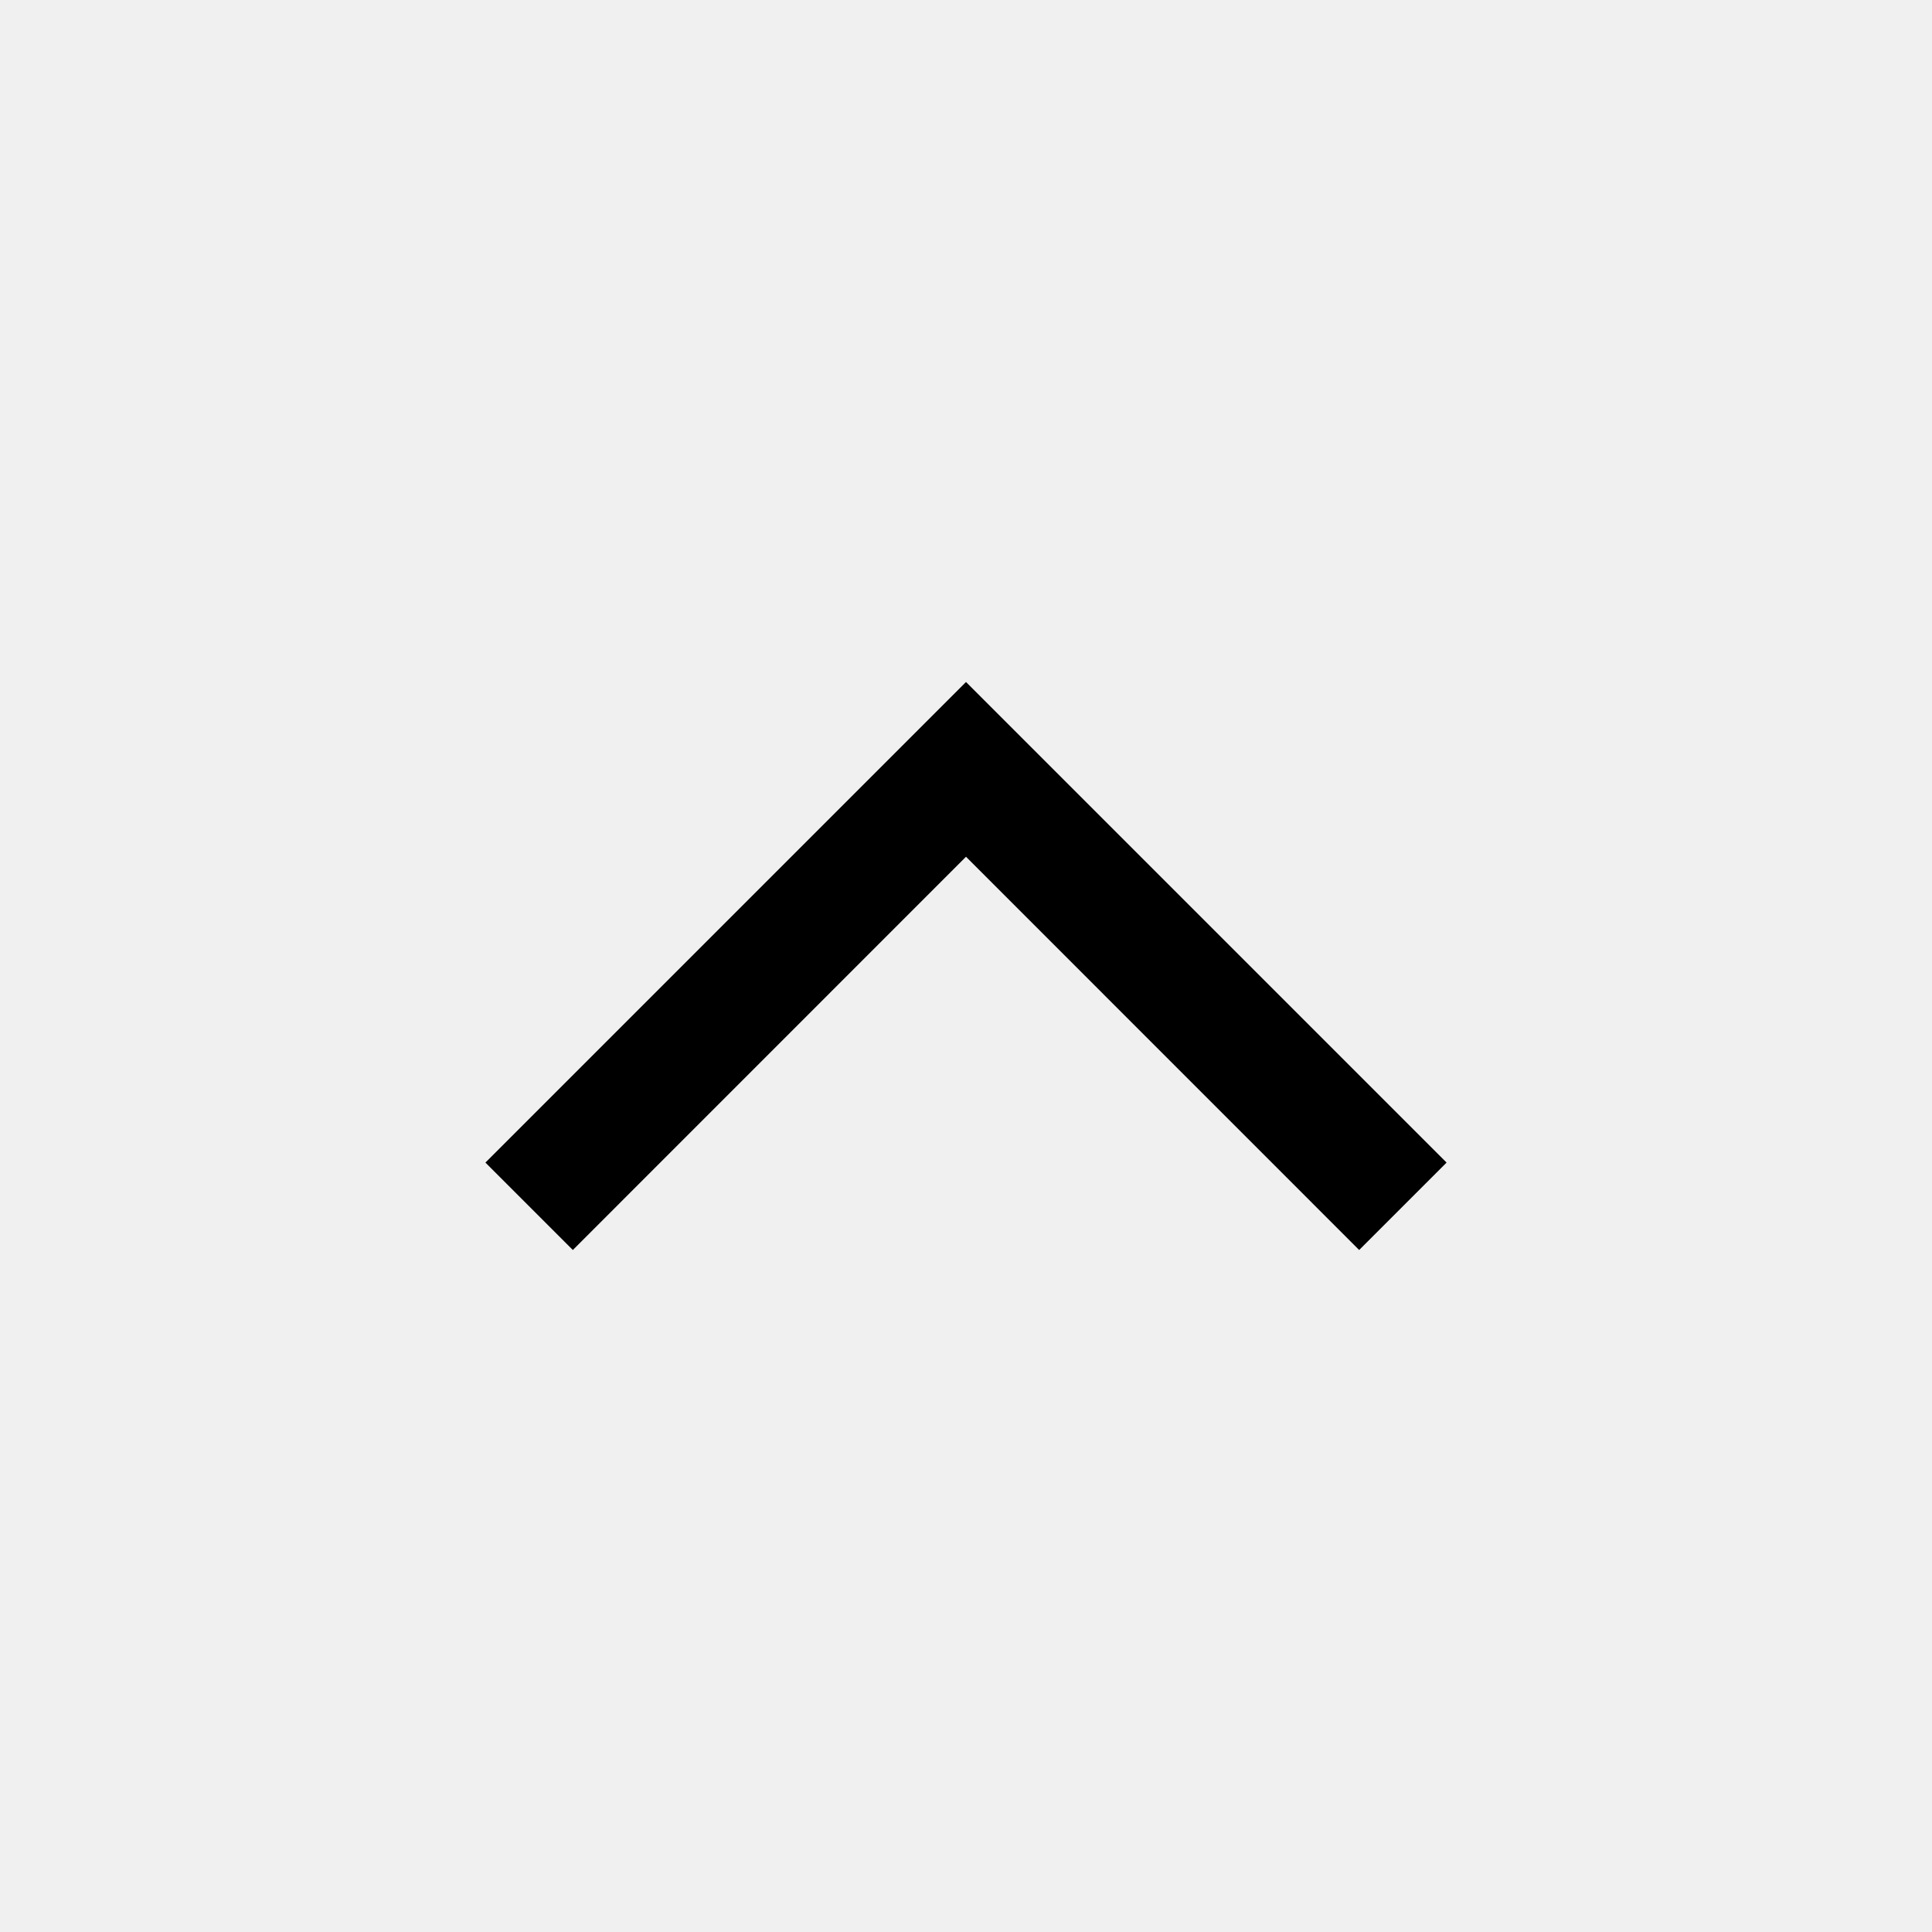
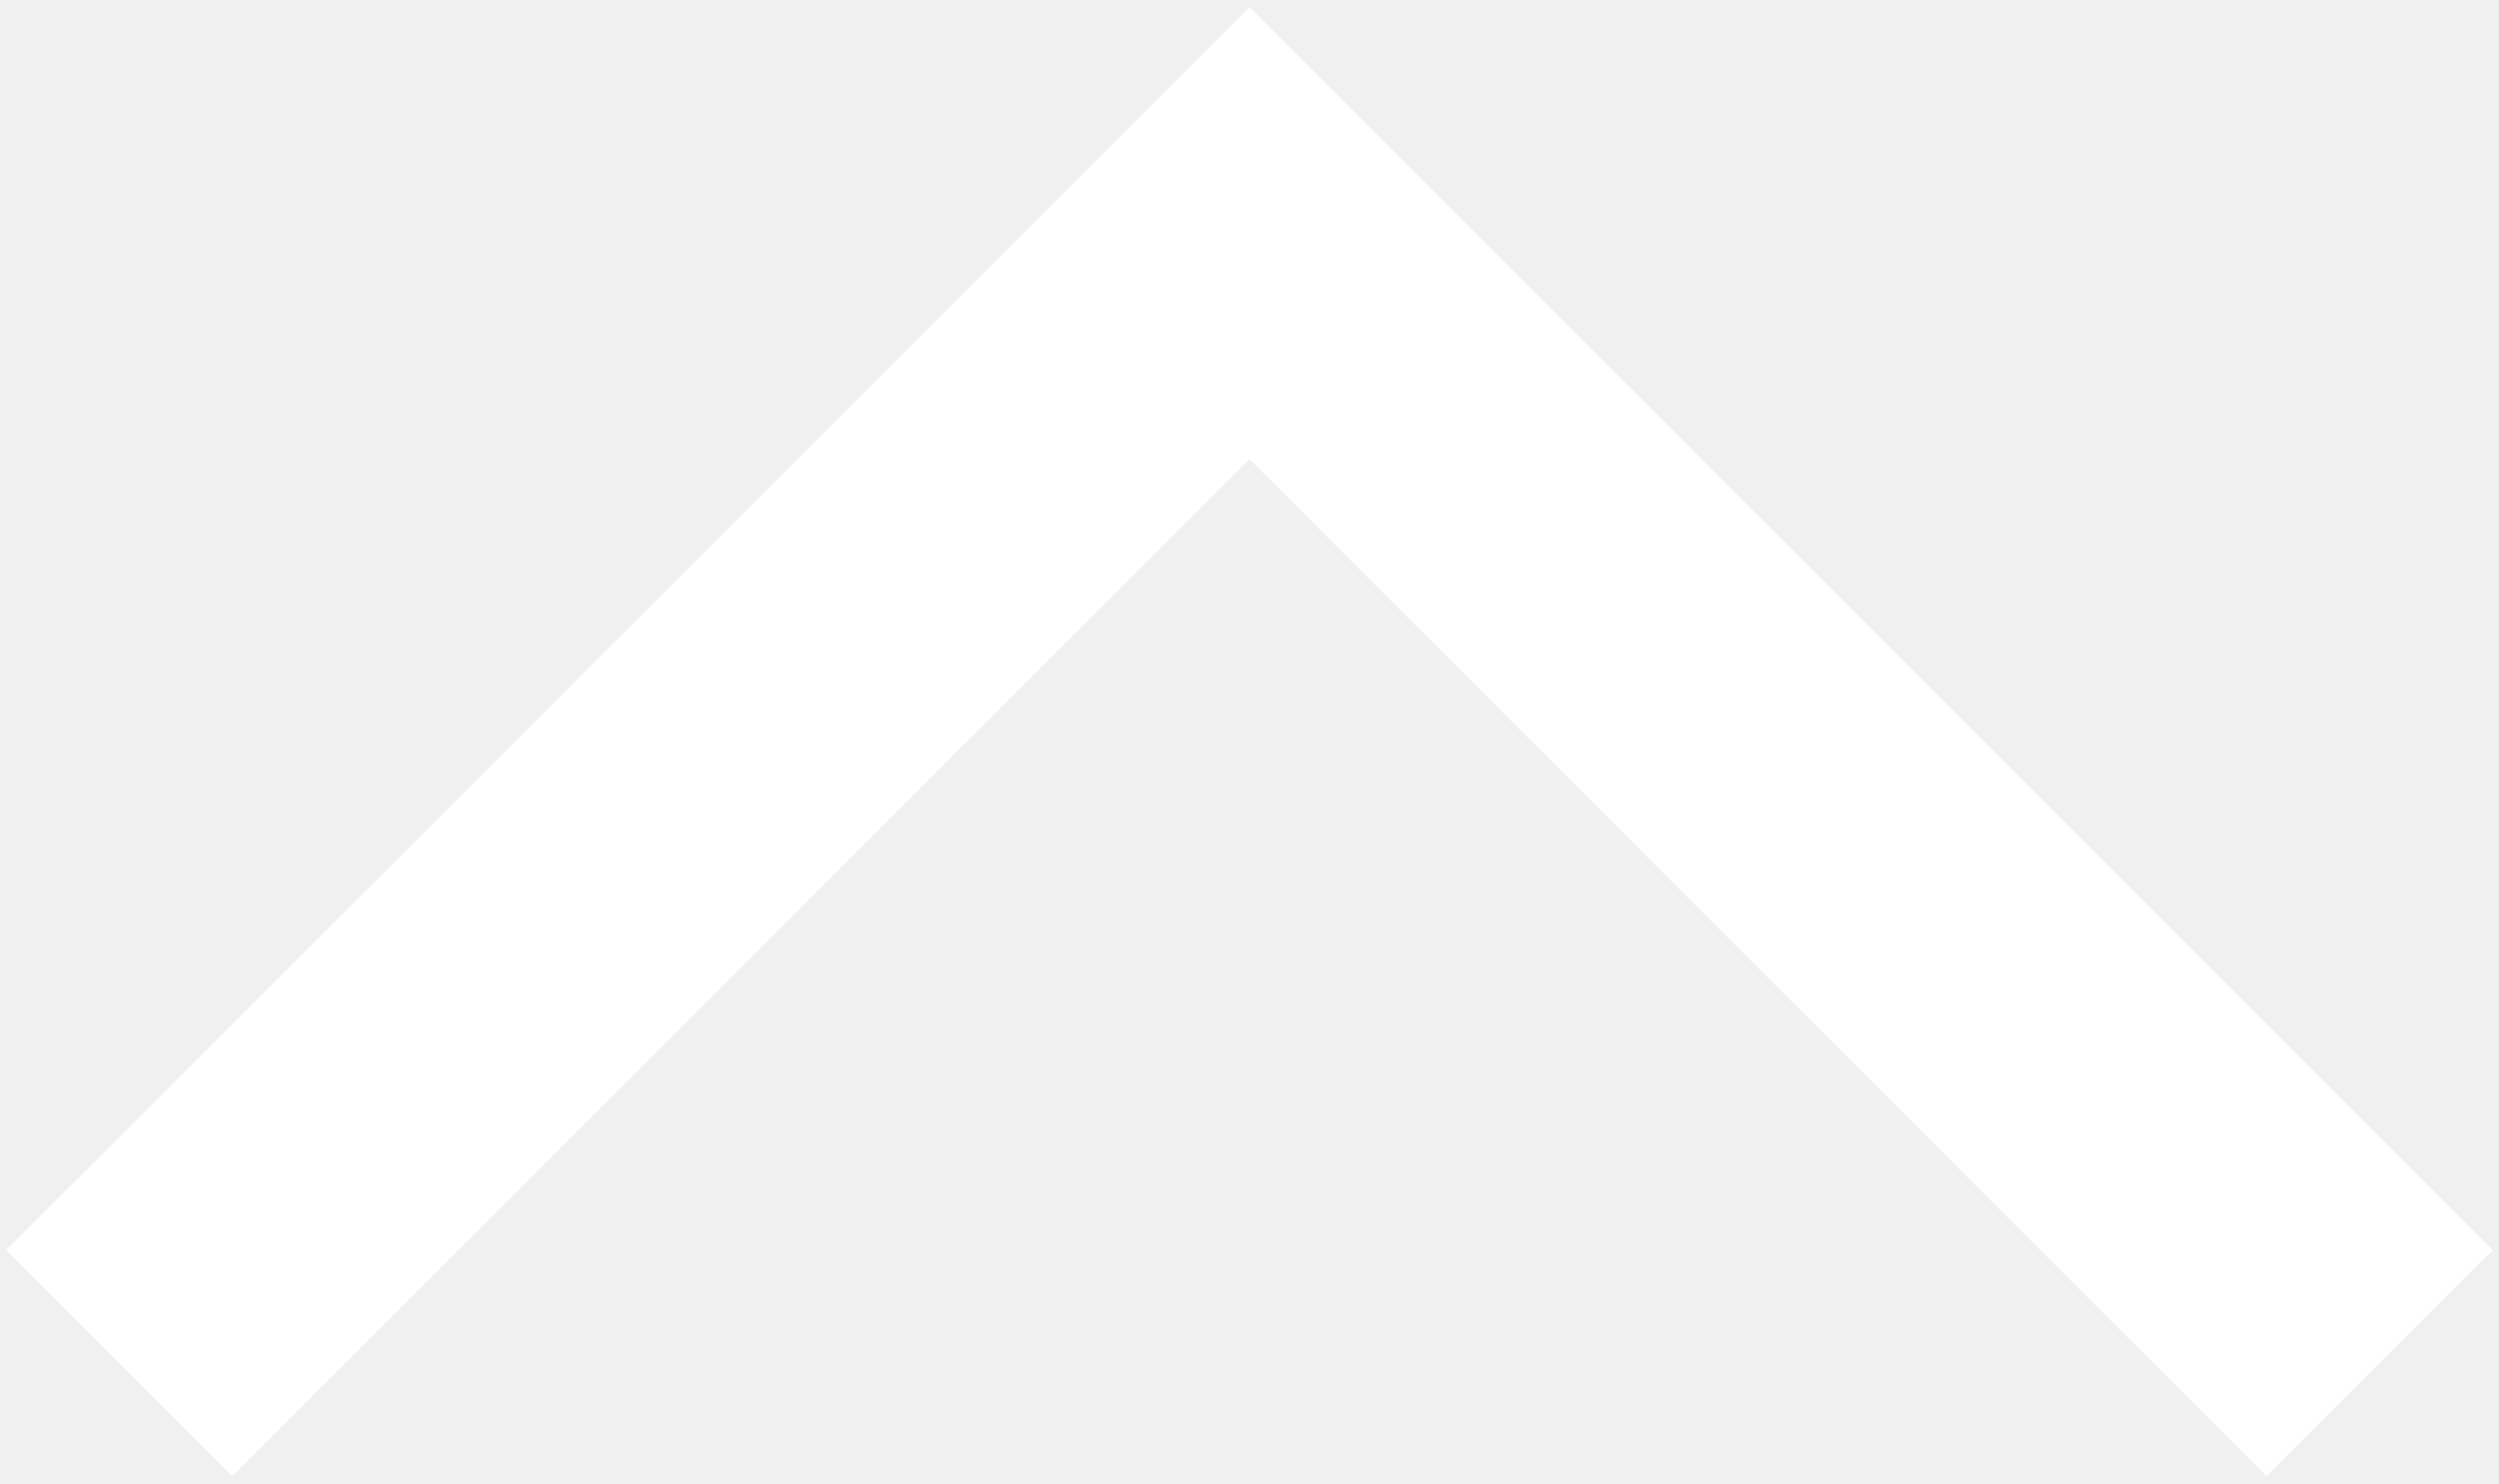
- <svg xmlns="http://www.w3.org/2000/svg" t="1584842062799" class="icon" viewBox="0 0 1024 1024" version="1.1" p-id="11579" width="128" height="128">
-   <defs>
-     <style type="text/css" />
-   </defs>
-   <path d="M257.28 616.192l46.336 46.336L512 454.093l208.384 208.435 46.336-46.336-208.384-208.384L512 361.472l-46.336 46.336z" p-id="11580" />
+ <svg xmlns="http://www.w3.org/2000/svg" width="64px" height="38px" viewBox="0 0 64 38" version="1.1">
+   <g id="页面-1" stroke="none" stroke-width="1" fill="none" fill-rule="evenodd">
+     <g id="上" transform="translate(0.125, 0.125)" fill="#FFFFFF" fill-rule="nonzero">
+       <polygon id="路径" points="0.035 31.899 5.827 37.691 31.875 11.637 57.923 37.691 63.715 31.899 37.667 5.851 31.875 0.059 26.083 5.851" />
+     </g>
+   </g>
</svg>
